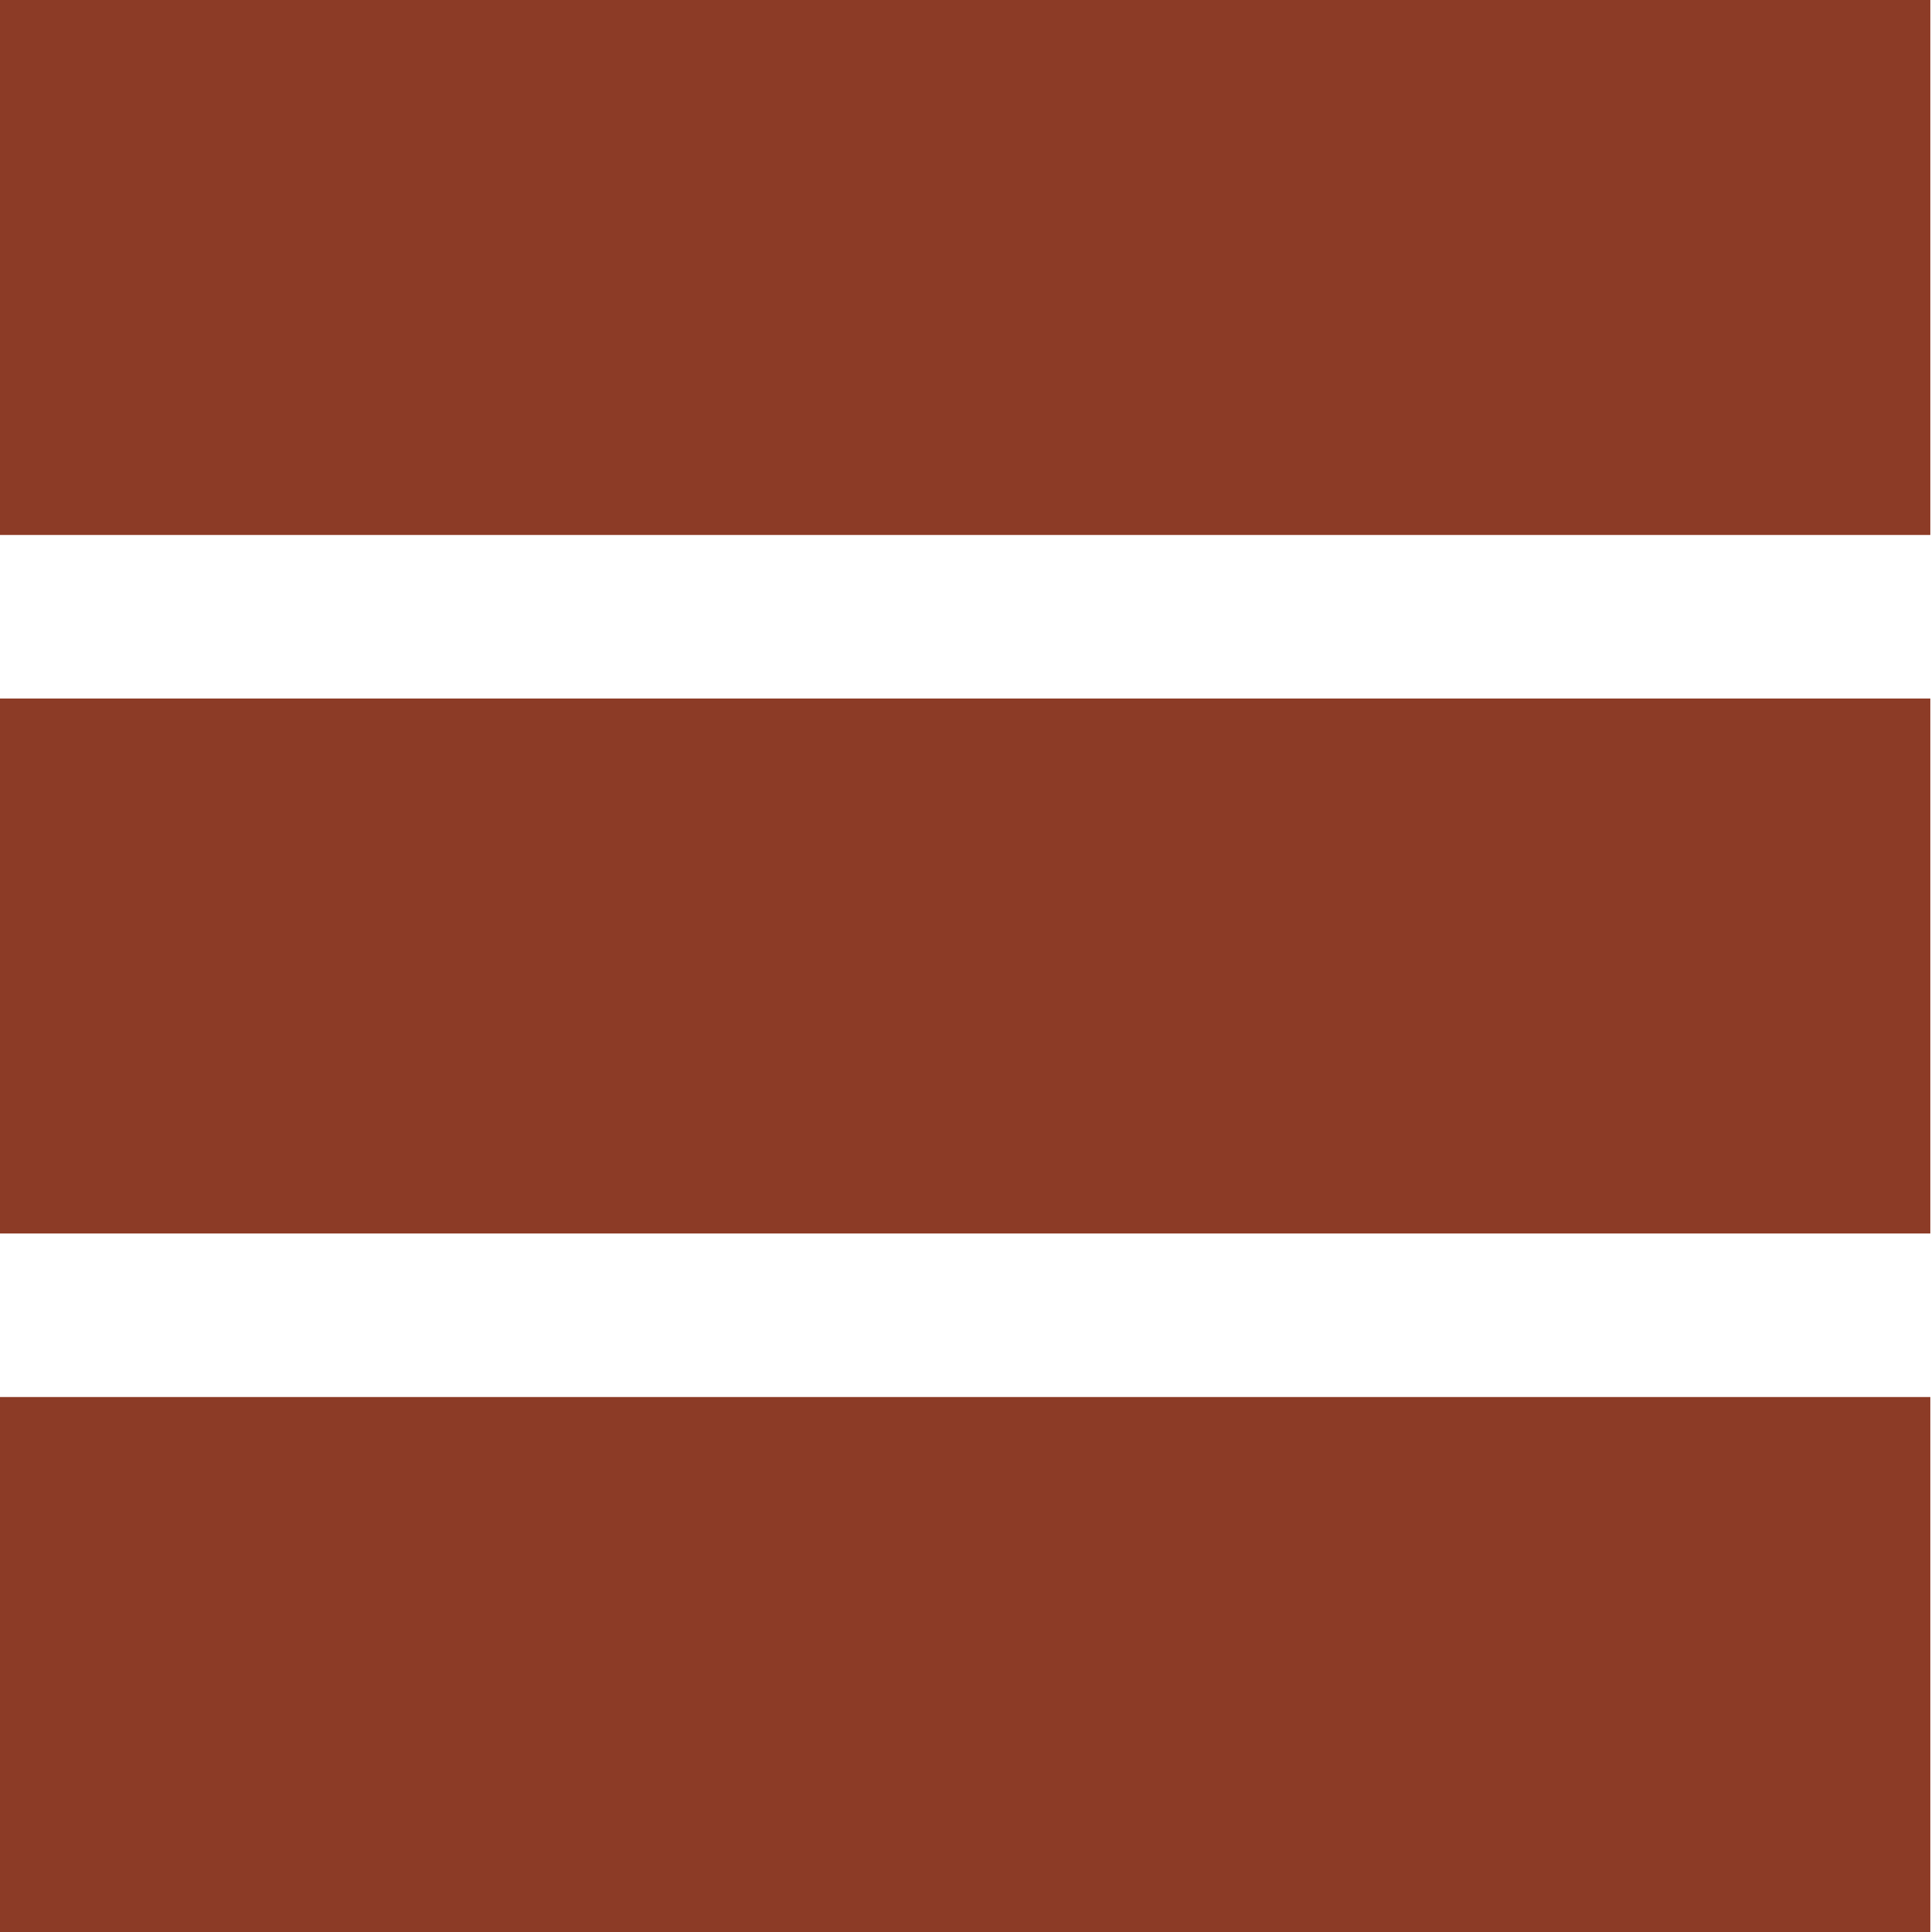
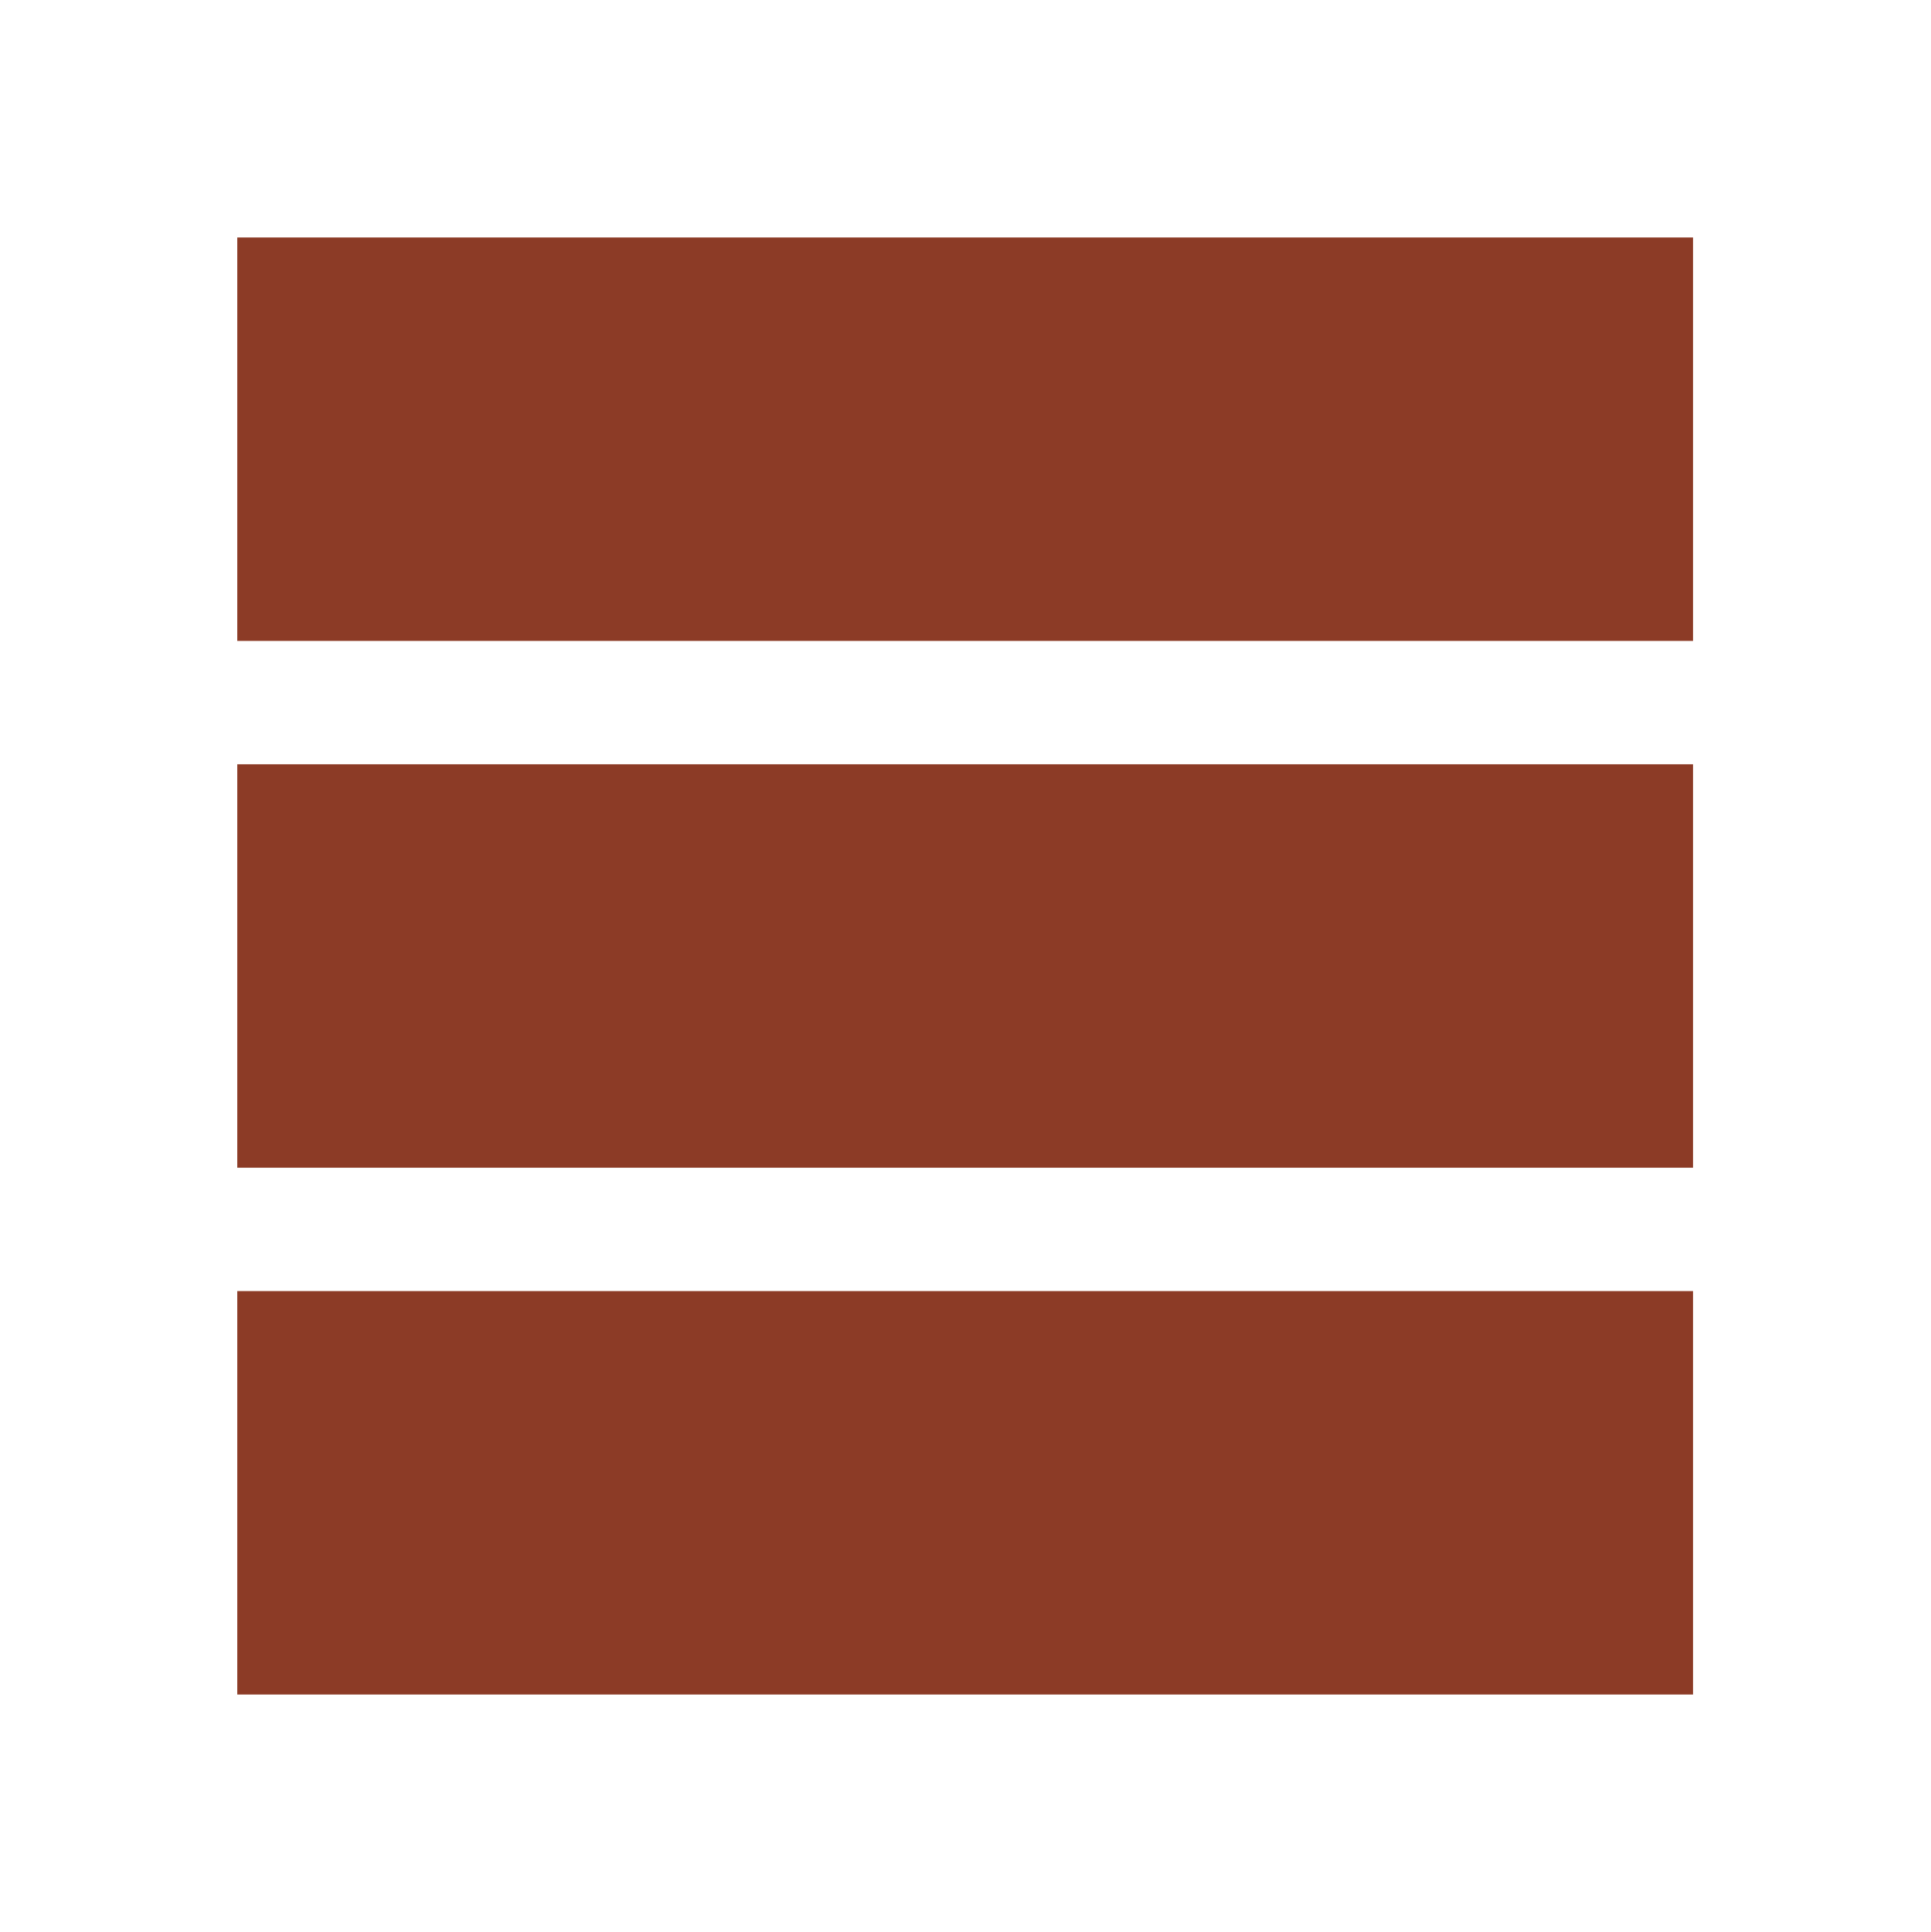
<svg xmlns="http://www.w3.org/2000/svg" width="60.793mm" height="60.838mm" viewBox="0 0 60.793 60.838" version="1.1" id="svg1">
  <defs id="defs1" />
-   <g id="layer1" transform="translate(-9.994251,-117.955)">
+   <g id="layer1" transform="matrix(0.7541638,0,0,0.7541638,-0.06478379,-81.47933)">
    <rect style="opacity:0.985;fill:#8b3923;fill-opacity:1;stroke-width:15;stroke-linecap:round;paint-order:markers stroke fill" id="rect1" width="60.793" height="16.846" x="9.994" y="117.955" />
    <rect style="opacity:0.985;fill:#8b3923;fill-opacity:1;stroke-width:15;stroke-linecap:round;paint-order:markers stroke fill" id="rect2" width="60.793" height="16.846" x="9.994" y="161.947" />
    <rect style="opacity:0.985;fill:#8b3923;fill-opacity:1;stroke-width:15;stroke-linecap:round;paint-order:markers stroke fill" id="rect3" width="60.793" height="16.846" x="9.994" y="139.951" />
  </g>
</svg>
